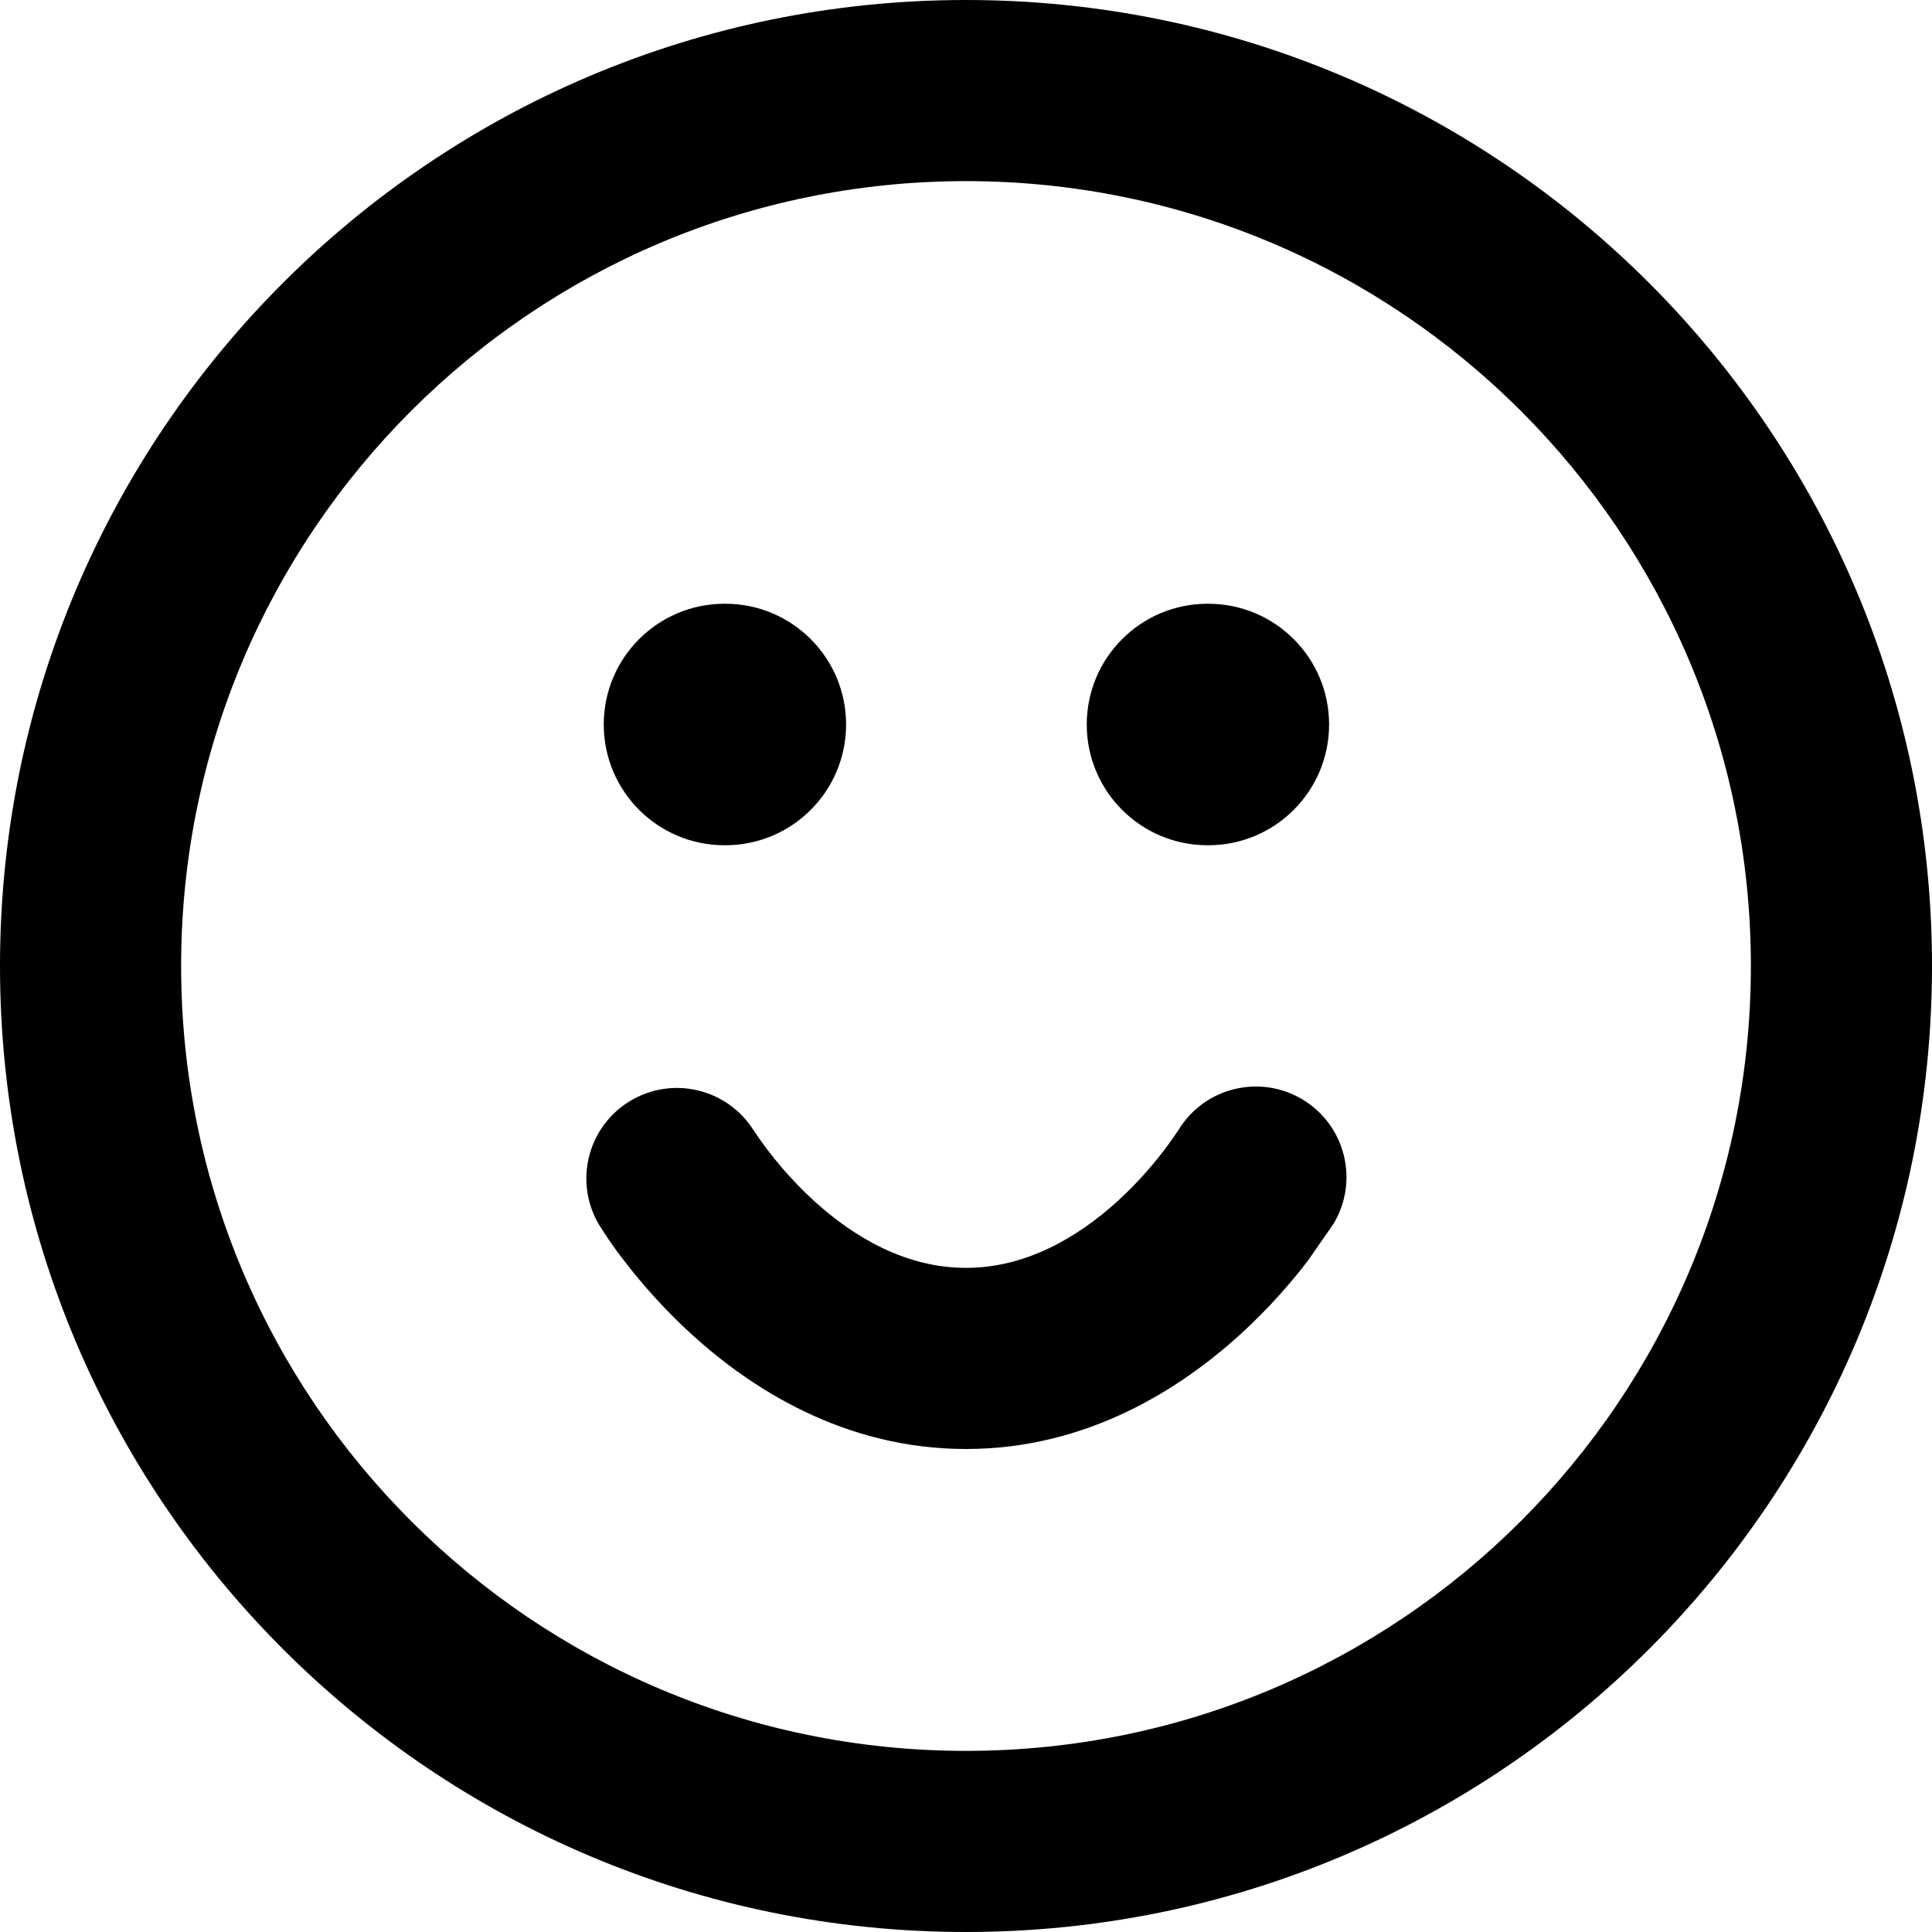
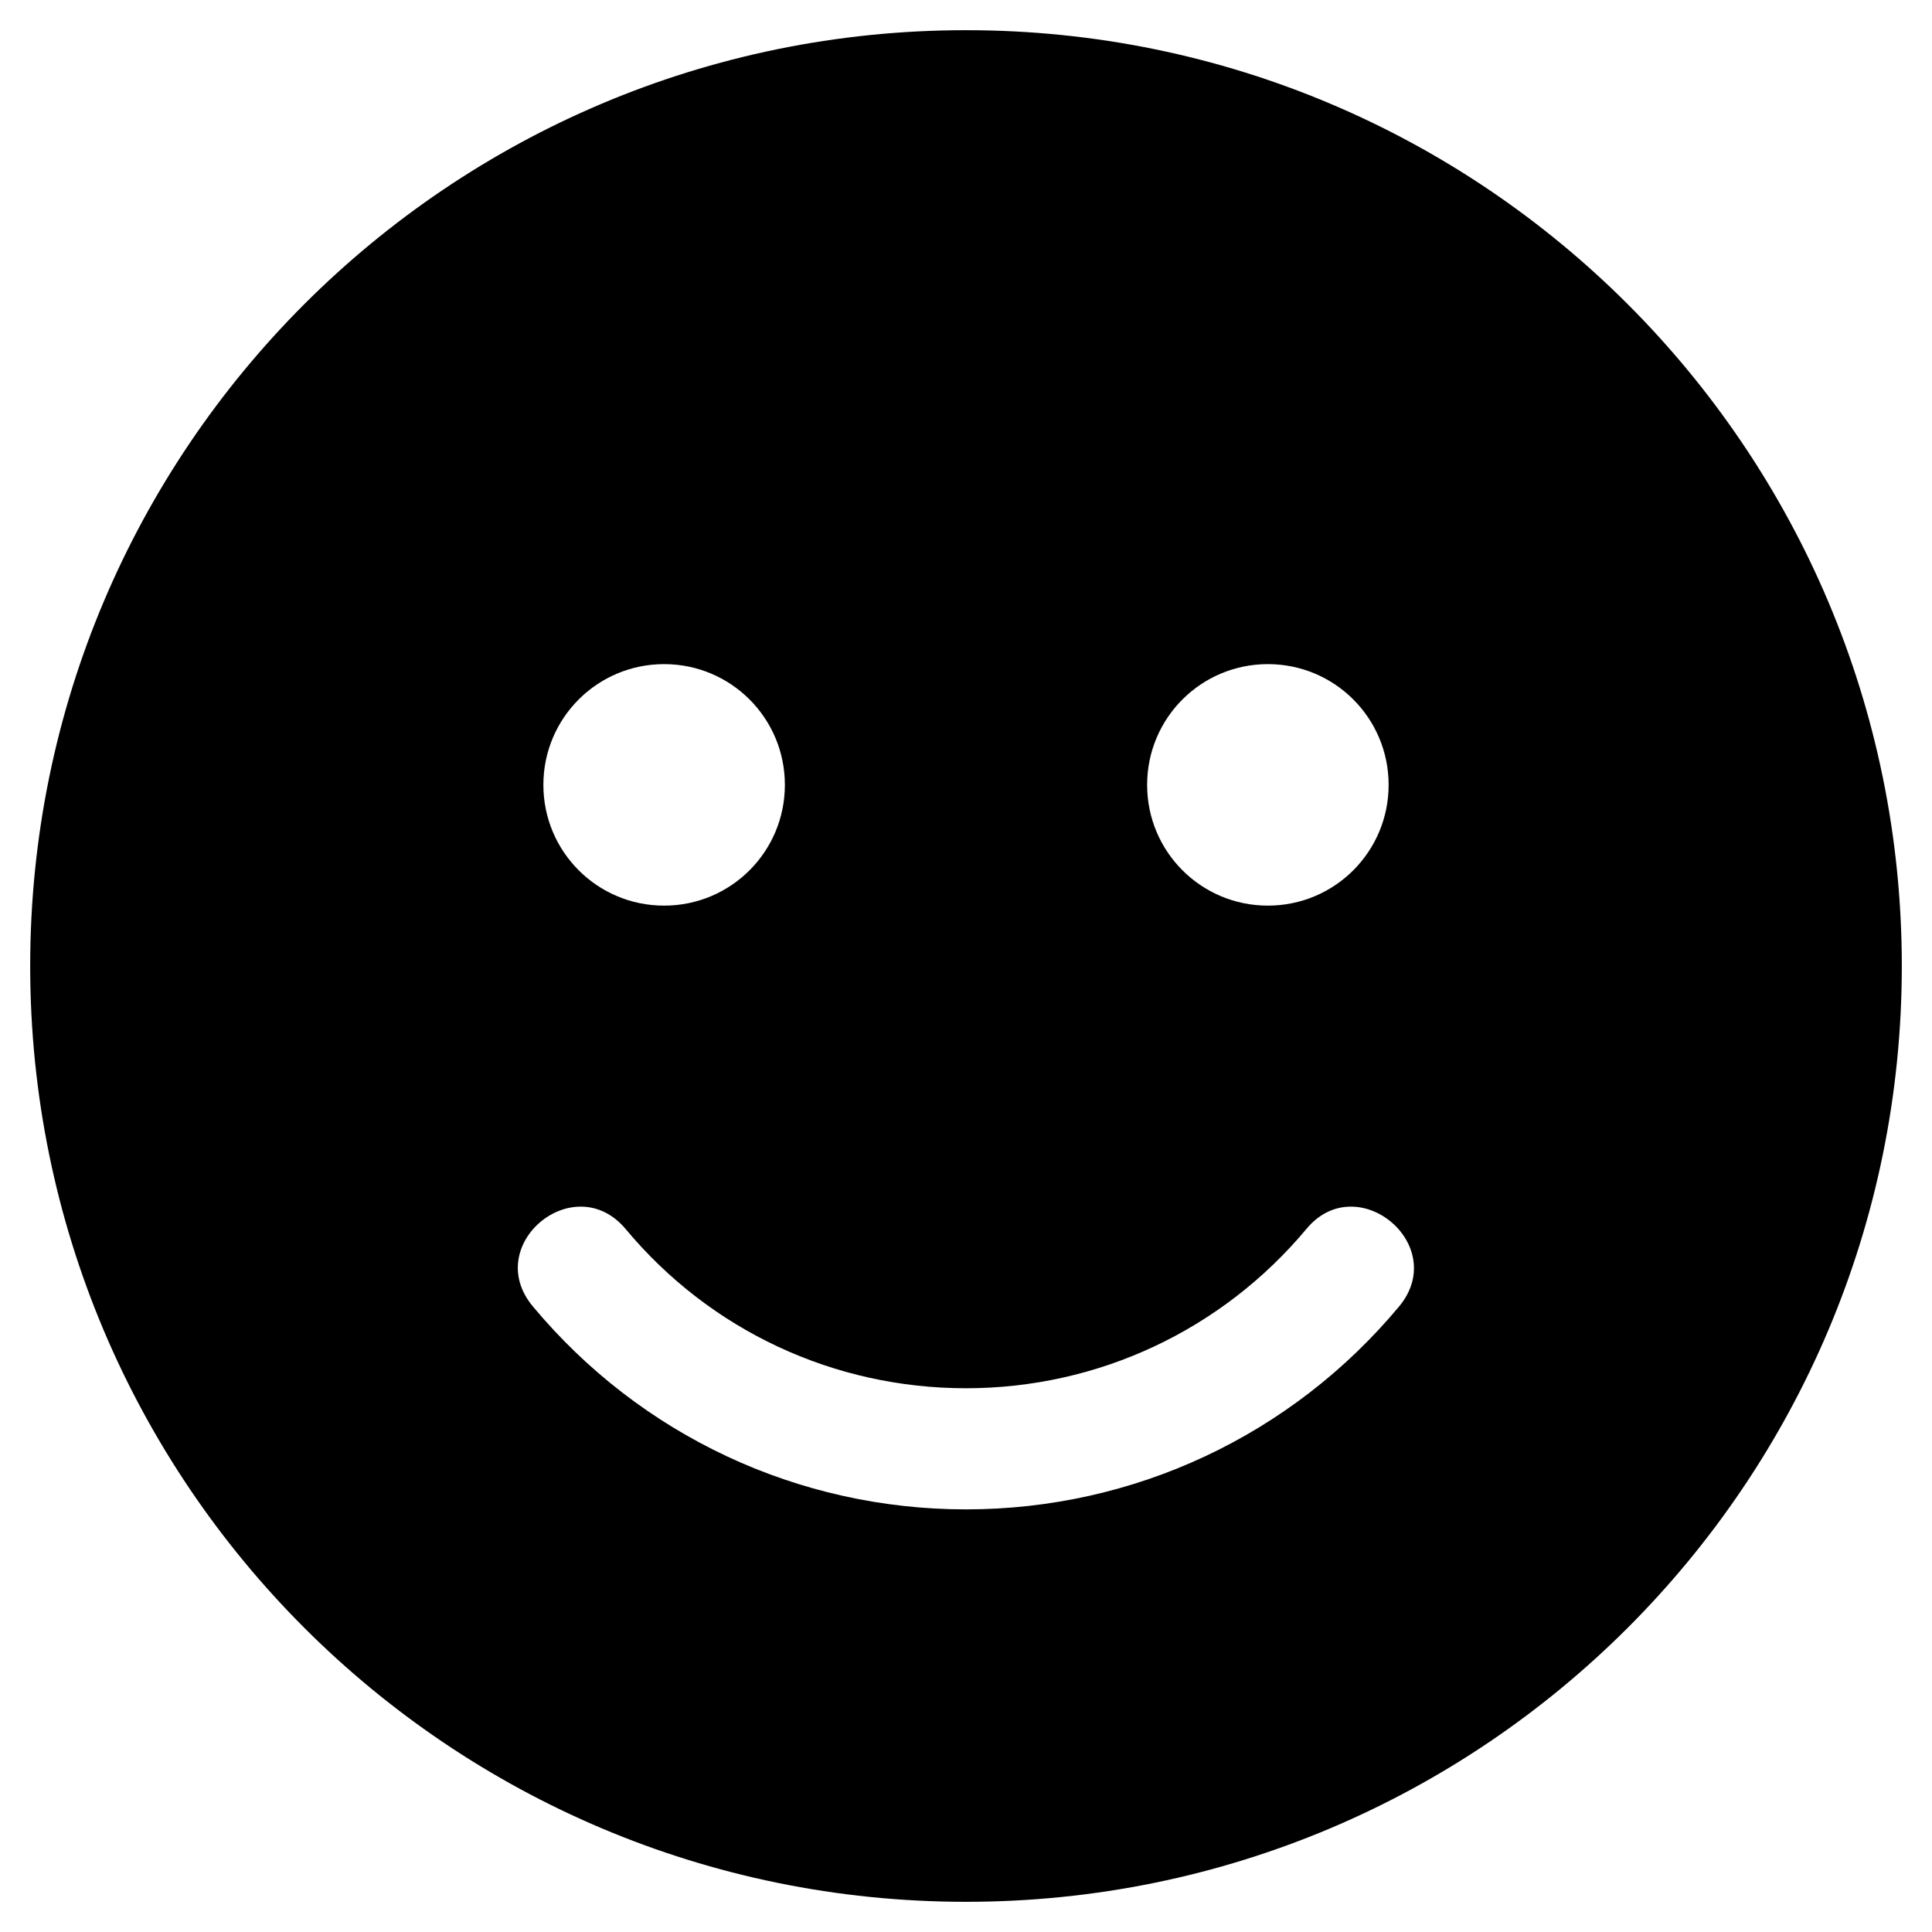
- <svg xmlns="http://www.w3.org/2000/svg" width="800px" height="800px" viewBox="0 0 16 16" fill="none">
-   <g fill="#000000">
-     <path d="M8 12c-1.01 0-1.782-.504-2.267-.945a4.72 4.72 0 01-.564-.614 3.31 3.31 0 01-.212-.305.75.75 0 011.284-.775 3.214 3.214 0 00.5.584c.341.31.769.555 1.259.555.49 0 .918-.246 1.258-.555a3.214 3.214 0 00.5-.584.75.75 0 011.285.775l-.212.305c-.128.167-.317.39-.564.614C9.782 11.495 9.01 12 8 12zM5 6a1 1 0 011-1h.007a1 1 0 010 2H6a1 1 0 01-1-1zM10 5a1 1 0 100 2h.007a1 1 0 100-2H10z" />
-     <path fill-rule="evenodd" d="M8 0a8 8 0 100 16A8 8 0 008 0zM1.5 8a6.5 6.5 0 1113 0 6.5 6.5 0 01-13 0z" clip-rule="evenodd" />
-   </g>
+ <svg xmlns="http://www.w3.org/2000/svg" fill="#000000" width="800px" height="800px" viewBox="-8 0 512 512">
+   <path d="M248 8C111 8 0 119 0 256s111 248 248 248 248-111 248-248S385 8 248 8zm80 168c17.7 0 32 14.3 32 32s-14.3 32-32 32-32-14.3-32-32 14.3-32 32-32zm-160 0c17.7 0 32 14.3 32 32s-14.3 32-32 32-32-14.3-32-32 14.3-32 32-32zm194.8 170.2C334.3 380.4 292.5 400 248 400s-86.3-19.6-114.8-53.8c-13.6-16.3 11-36.7 24.6-20.5 22.4 26.9 55.2 42.2 90.2 42.2s67.8-15.4 90.2-42.2c13.4-16.2 38.1 4.2 24.6 20.5z" />
</svg>
